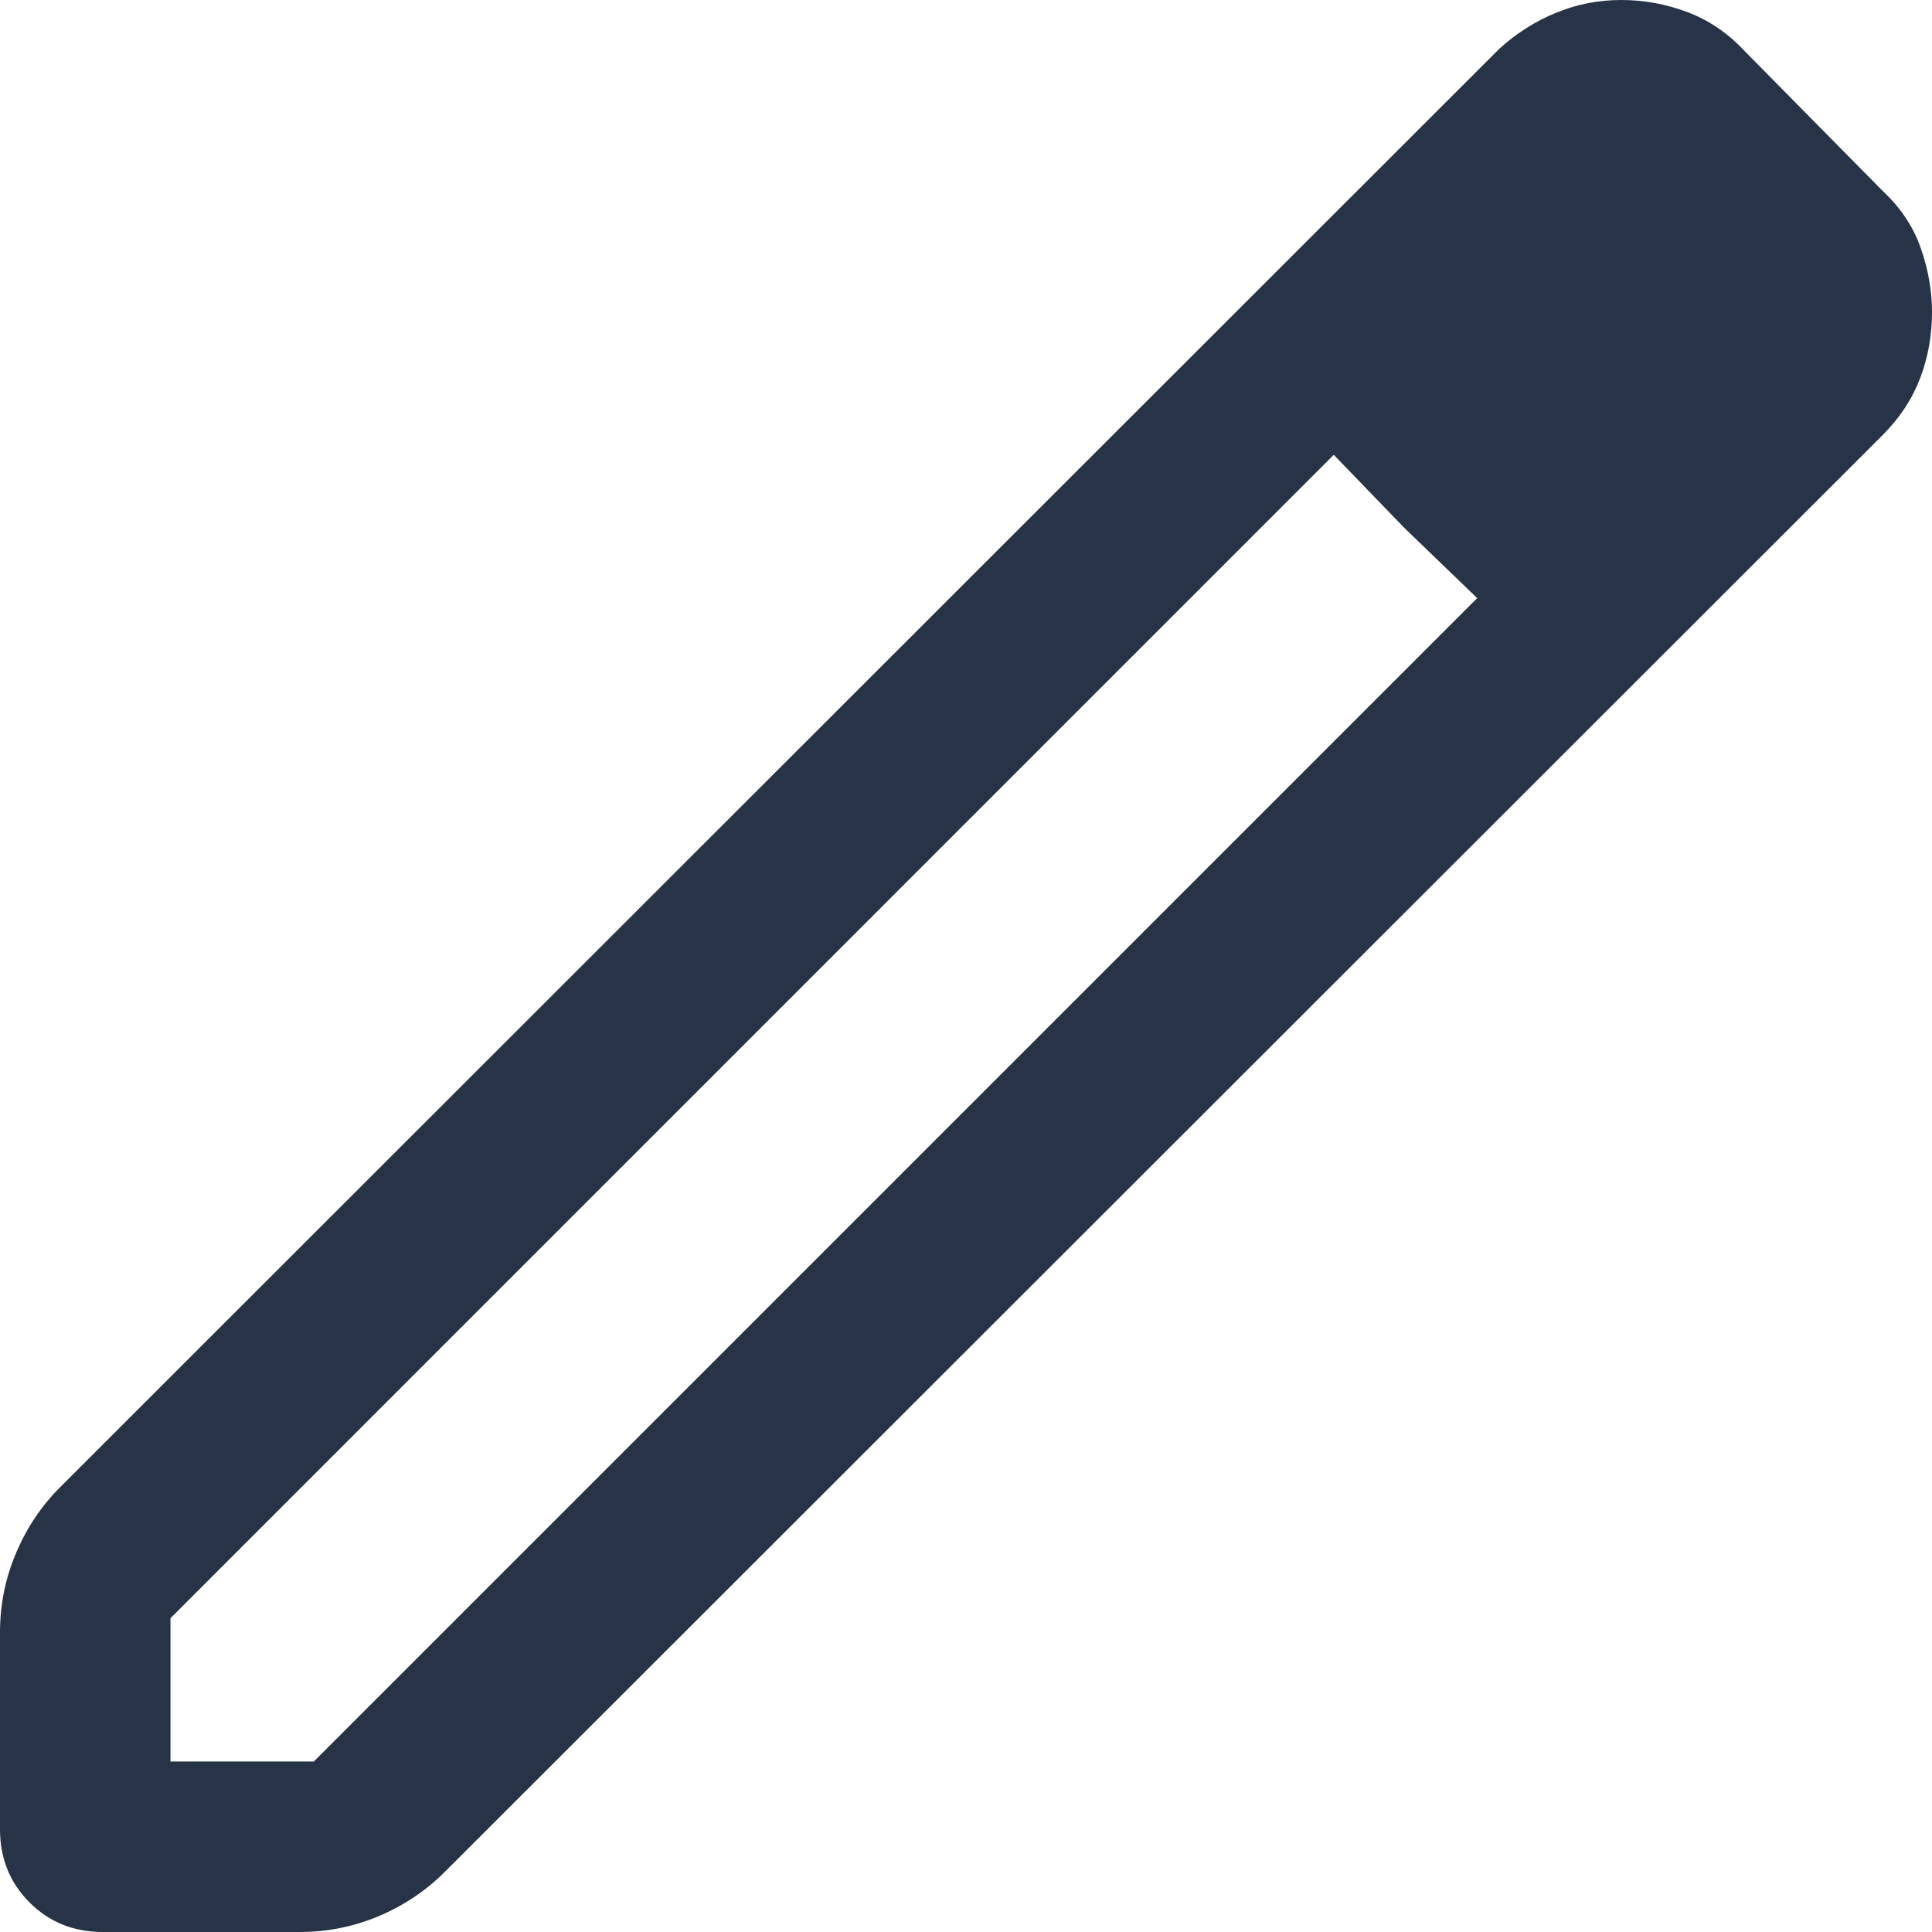
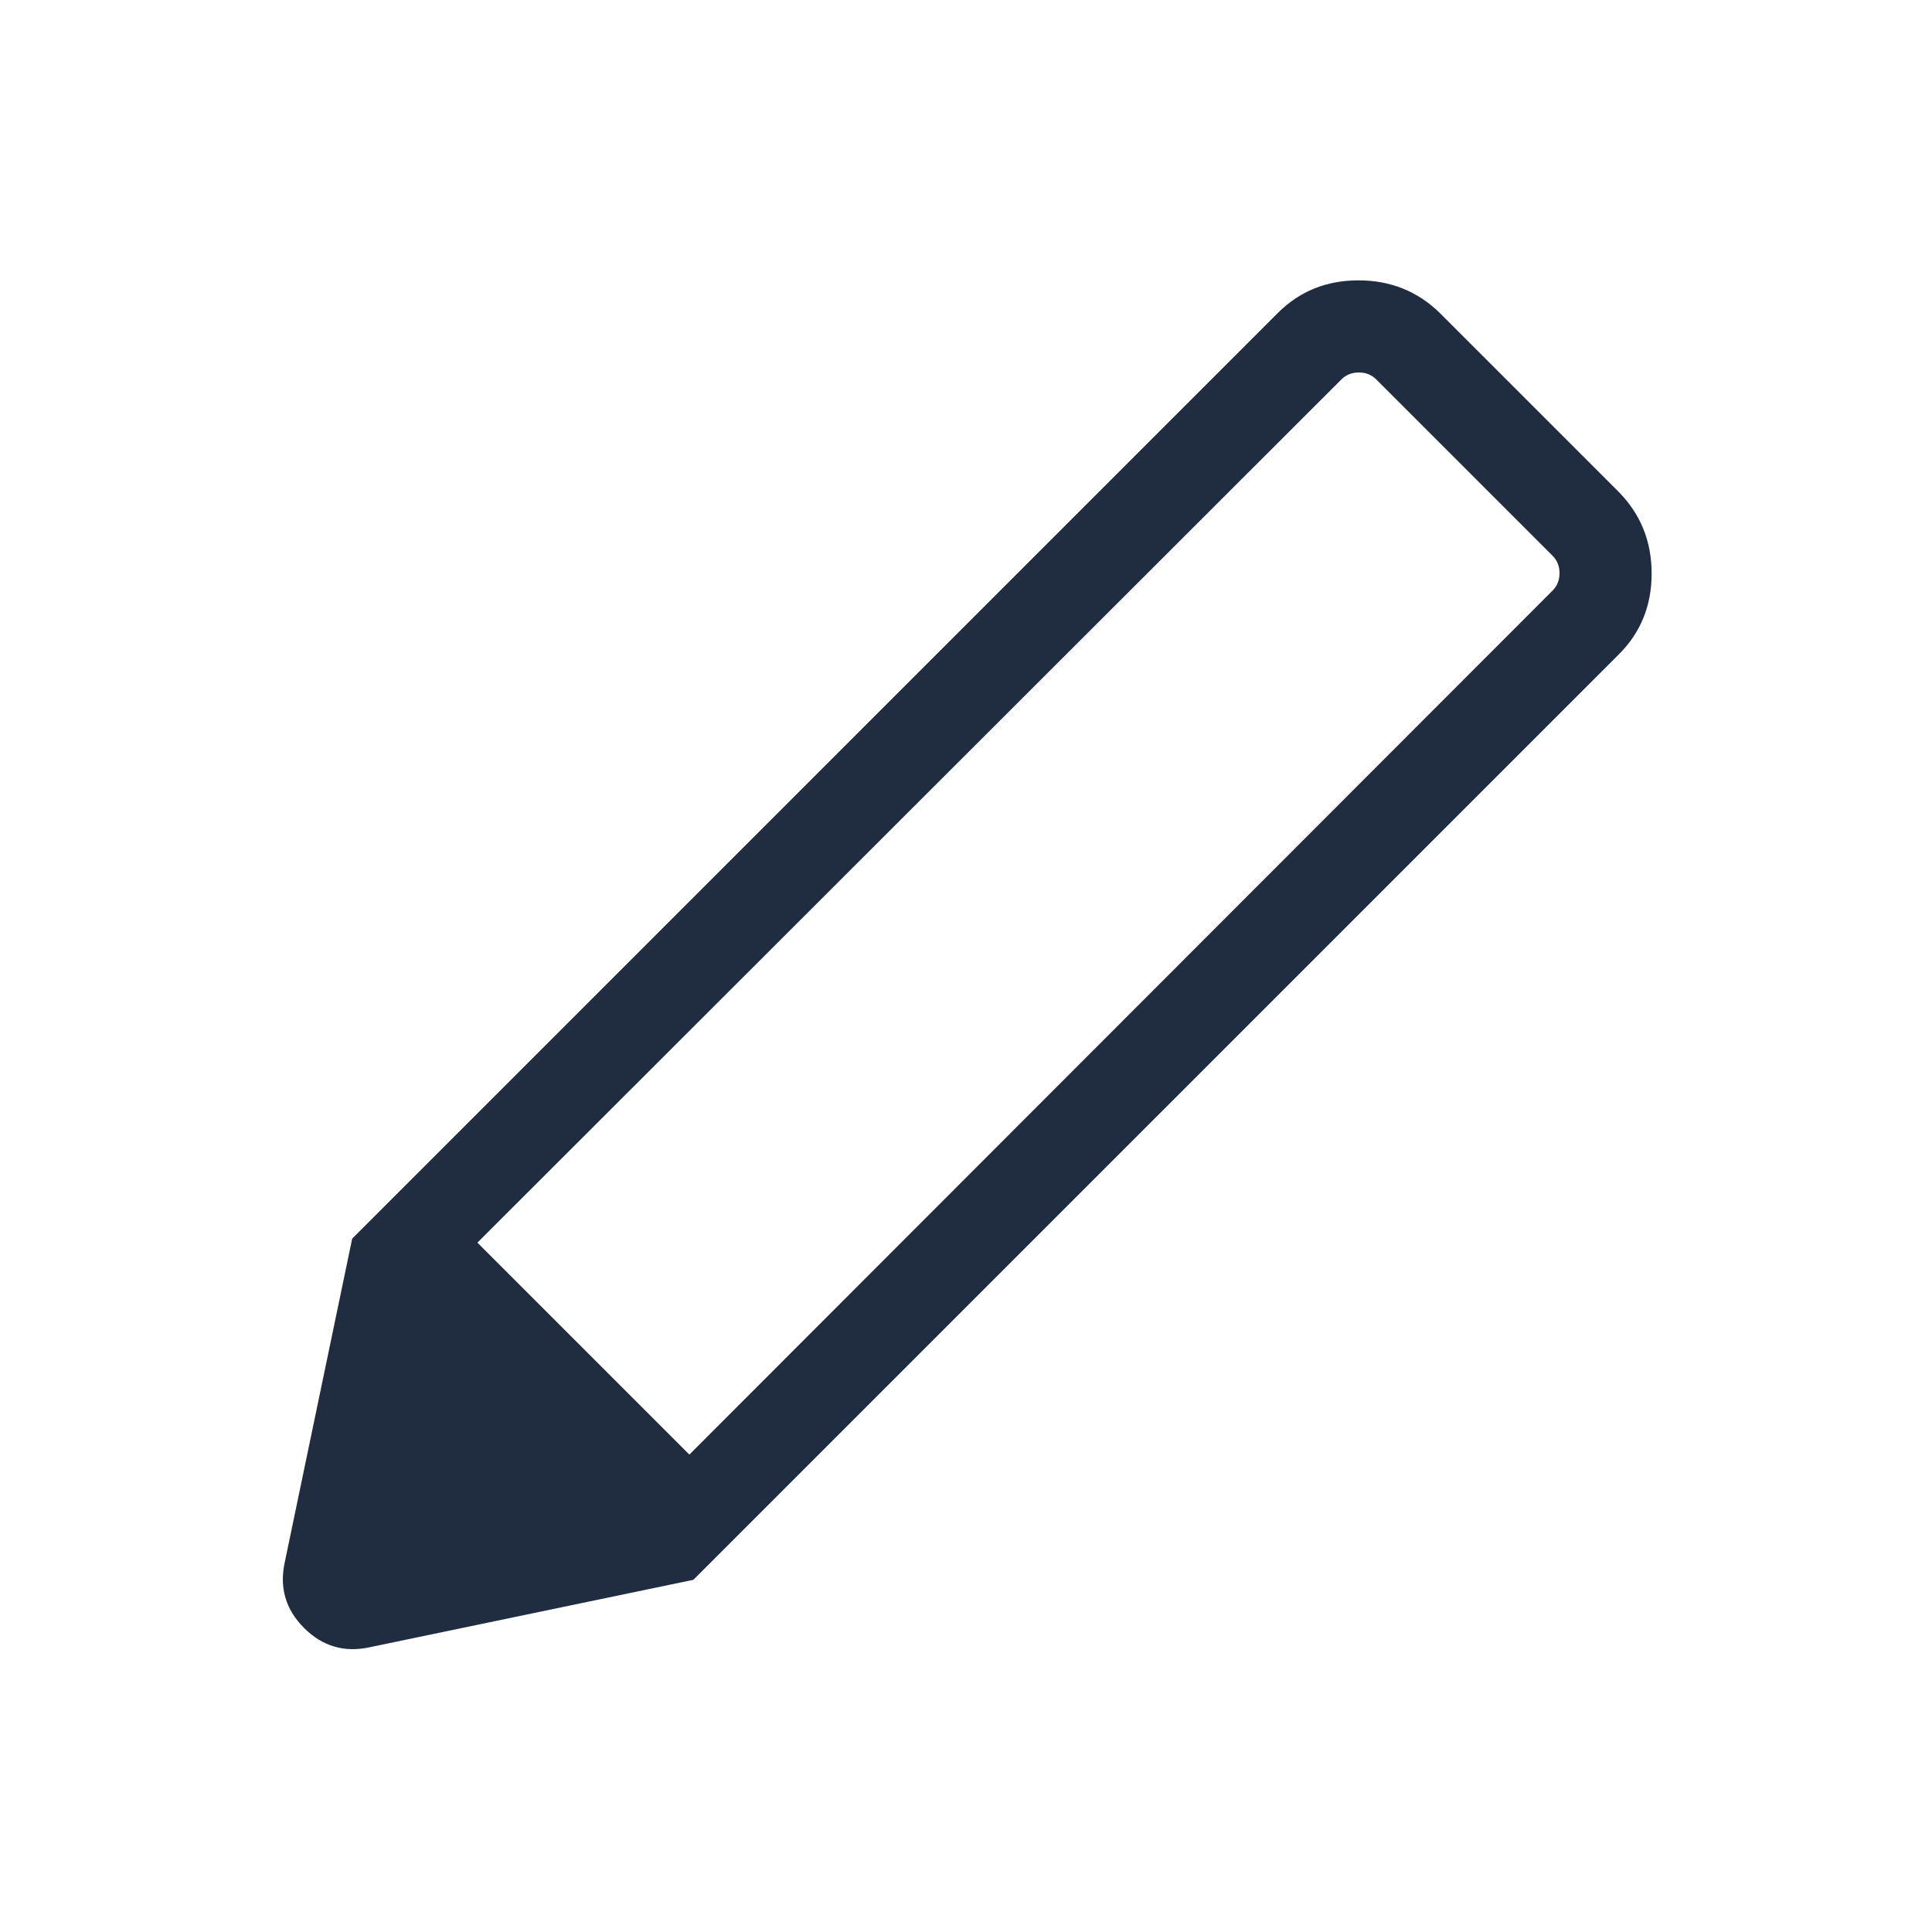
- <svg xmlns="http://www.w3.org/2000/svg" width="17" height="17" viewBox="0 0 17 17" fill="none">
-   <path d="M1.5 15.5H2.761L12.998 5.263L11.736 4.002L1.5 14.239V15.5ZM0.904 17C0.648 17 0.433 16.913 0.26 16.74C0.087 16.567 0 16.352 0 16.096V14.364C0 14.12 0.047 13.887 0.141 13.666C0.234 13.445 0.363 13.253 0.527 13.088L13.191 0.431C13.342 0.293 13.509 0.187 13.691 0.113C13.874 0.037 14.066 0 14.266 0C14.467 0 14.661 0.036 14.849 0.107C15.037 0.178 15.203 0.291 15.348 0.446L16.569 1.683C16.724 1.828 16.835 1.994 16.901 2.183C16.967 2.371 17 2.56 17 2.748C17 2.949 16.966 3.141 16.897 3.324C16.828 3.507 16.719 3.674 16.569 3.825L3.912 16.473C3.747 16.637 3.555 16.766 3.334 16.86C3.113 16.953 2.88 17 2.636 17H0.904ZM12.356 4.644L11.736 4.002L12.998 5.263L12.356 4.644Z" fill="#202D41" fill-opacity="0.965" />
+ <svg xmlns="http://www.w3.org/2000/svg" height="48px" viewBox="0 -960 960 960" width="48px" fill="#202d41">
+   <path d="M183.92-141.54q-19.07 4.23-32.84-9.54-13.77-13.77-9.54-32.84L175-344.54 344.54-175l-160.62 33.46ZM344.54-175 175-344.54l459.92-459.92q16.23-16.23 40.08-16.23 23.85 0 40.46 16.23l89 89q16.23 16.61 16.23 40.46t-16.23 40.08L344.54-175Zm322-596.46L237.23-342.54l105.31 105.31 428.92-429.31q3.46-3.46 3.46-8.65 0-5.2-3.46-8.66l-87.61-87.61q-3.46-3.46-8.66-3.46-5.19 0-8.65 3.46Z" />
</svg>
